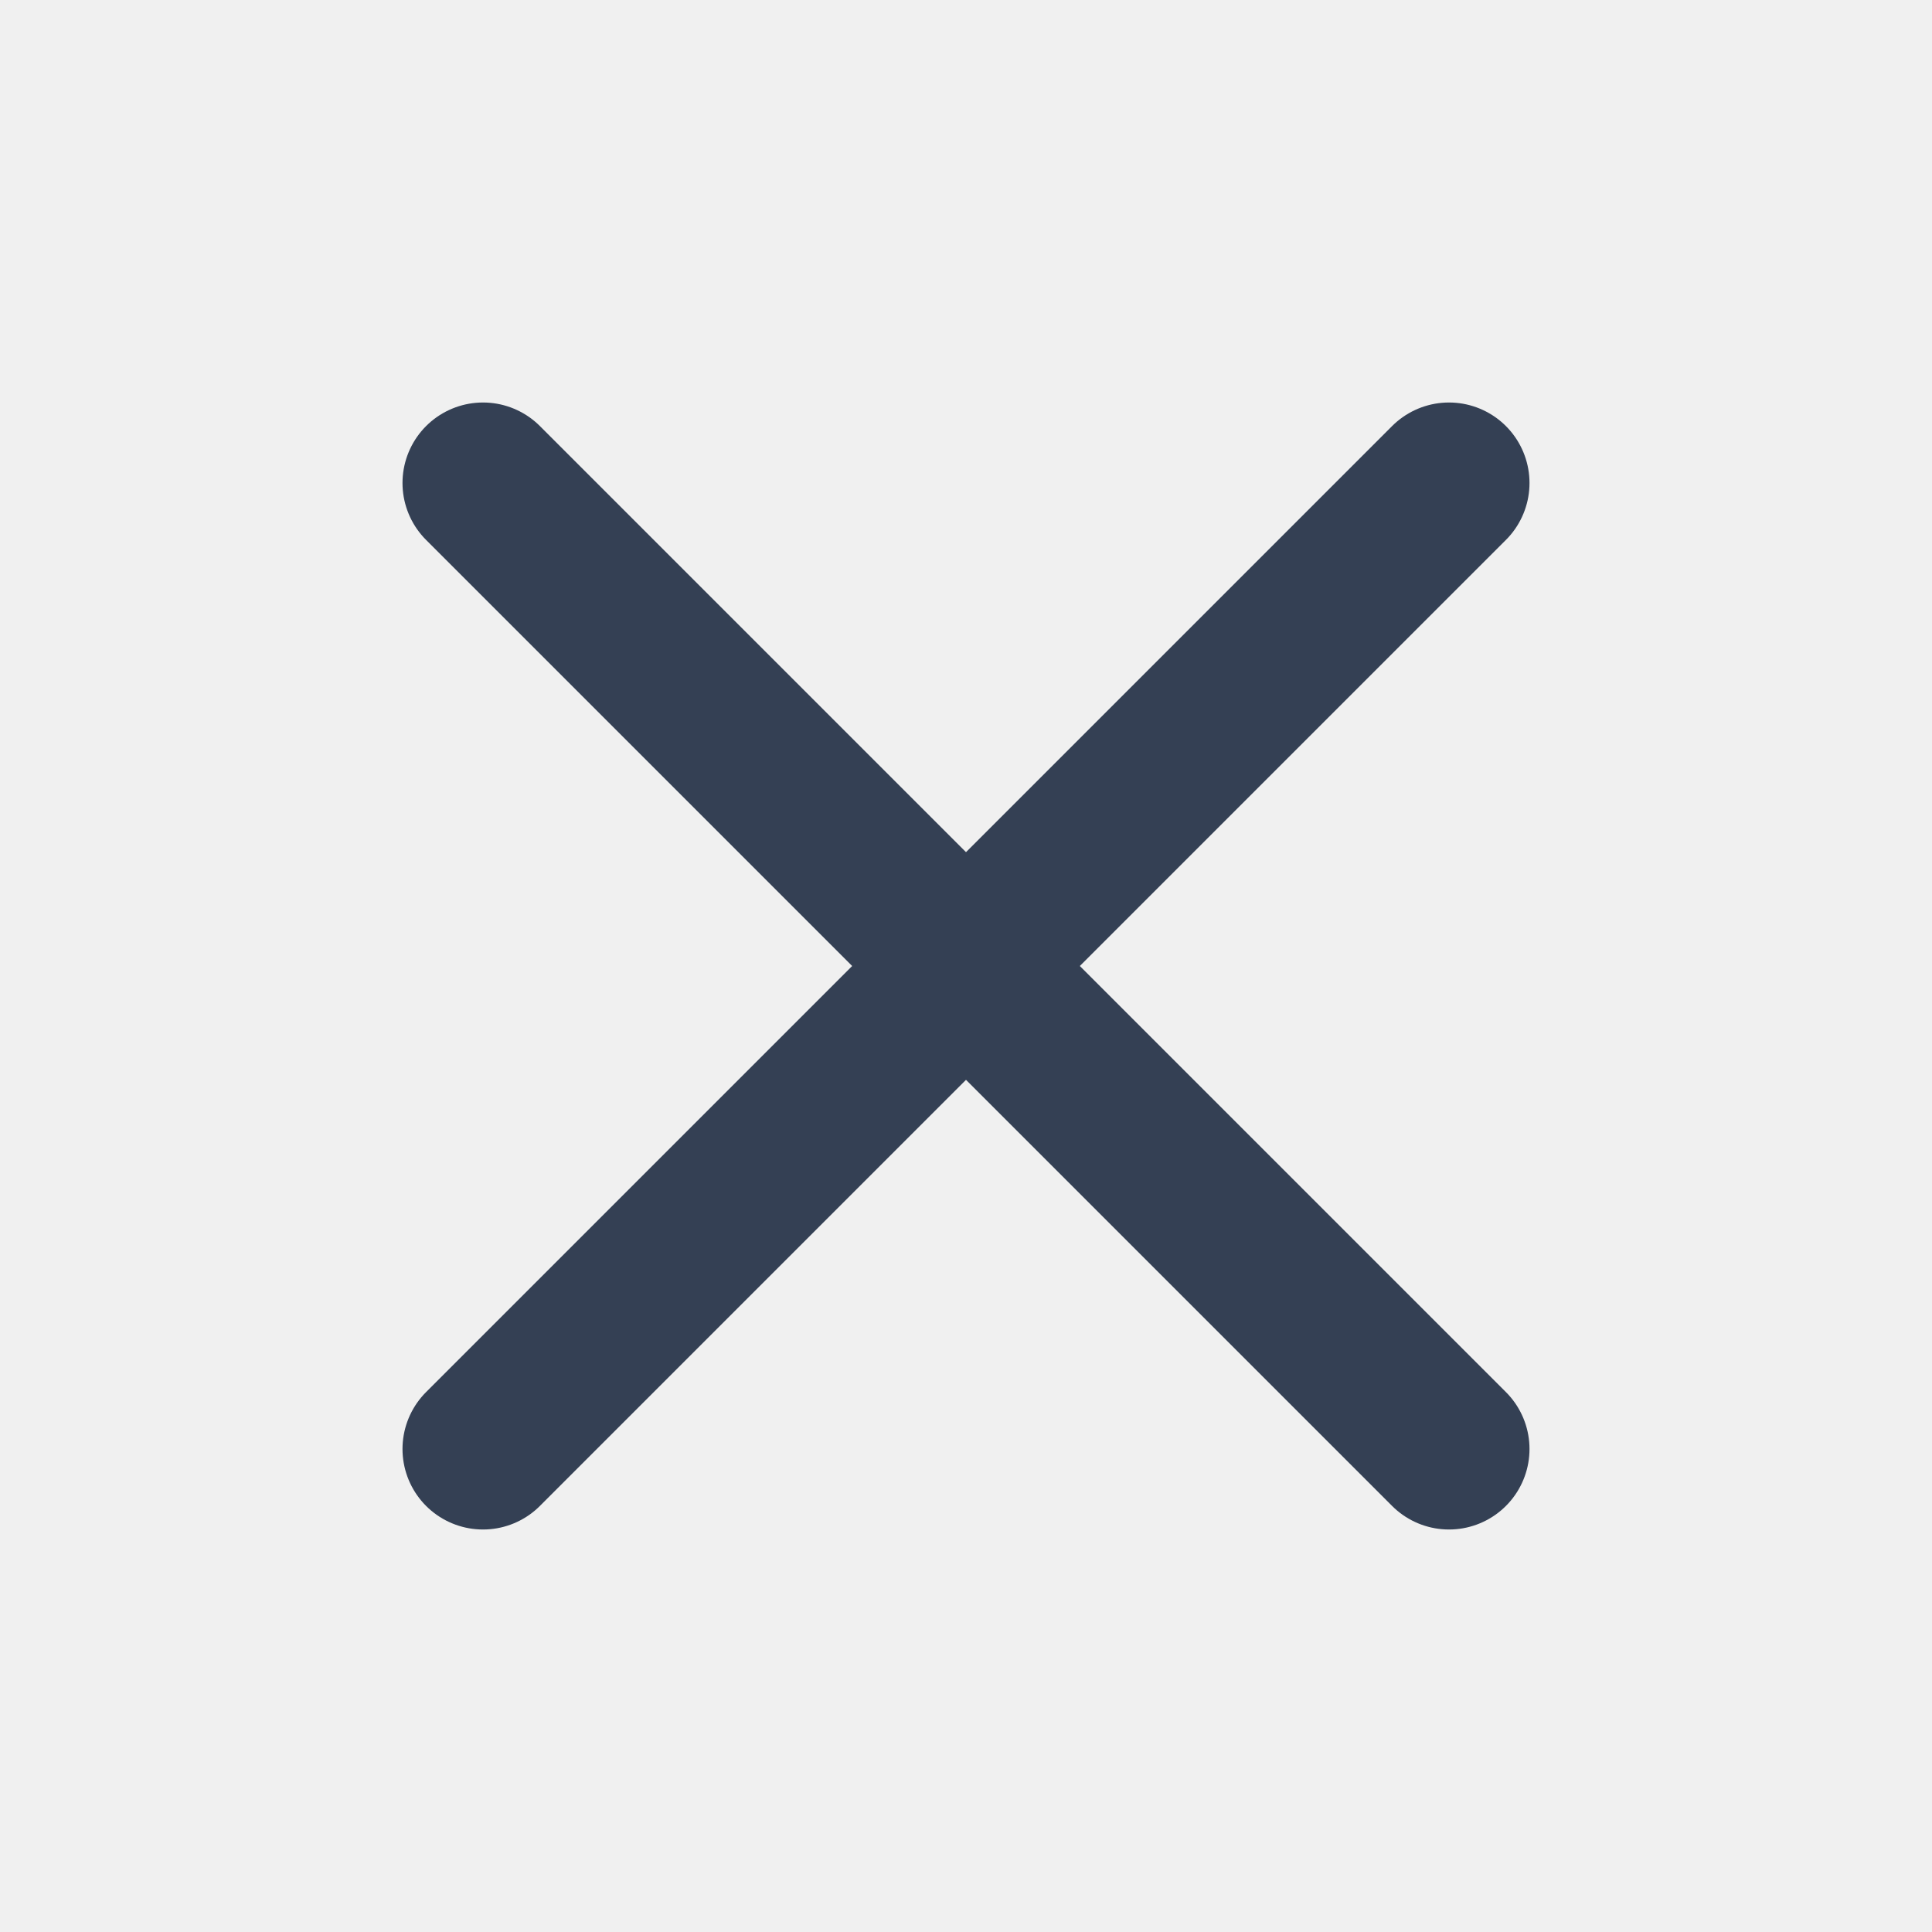
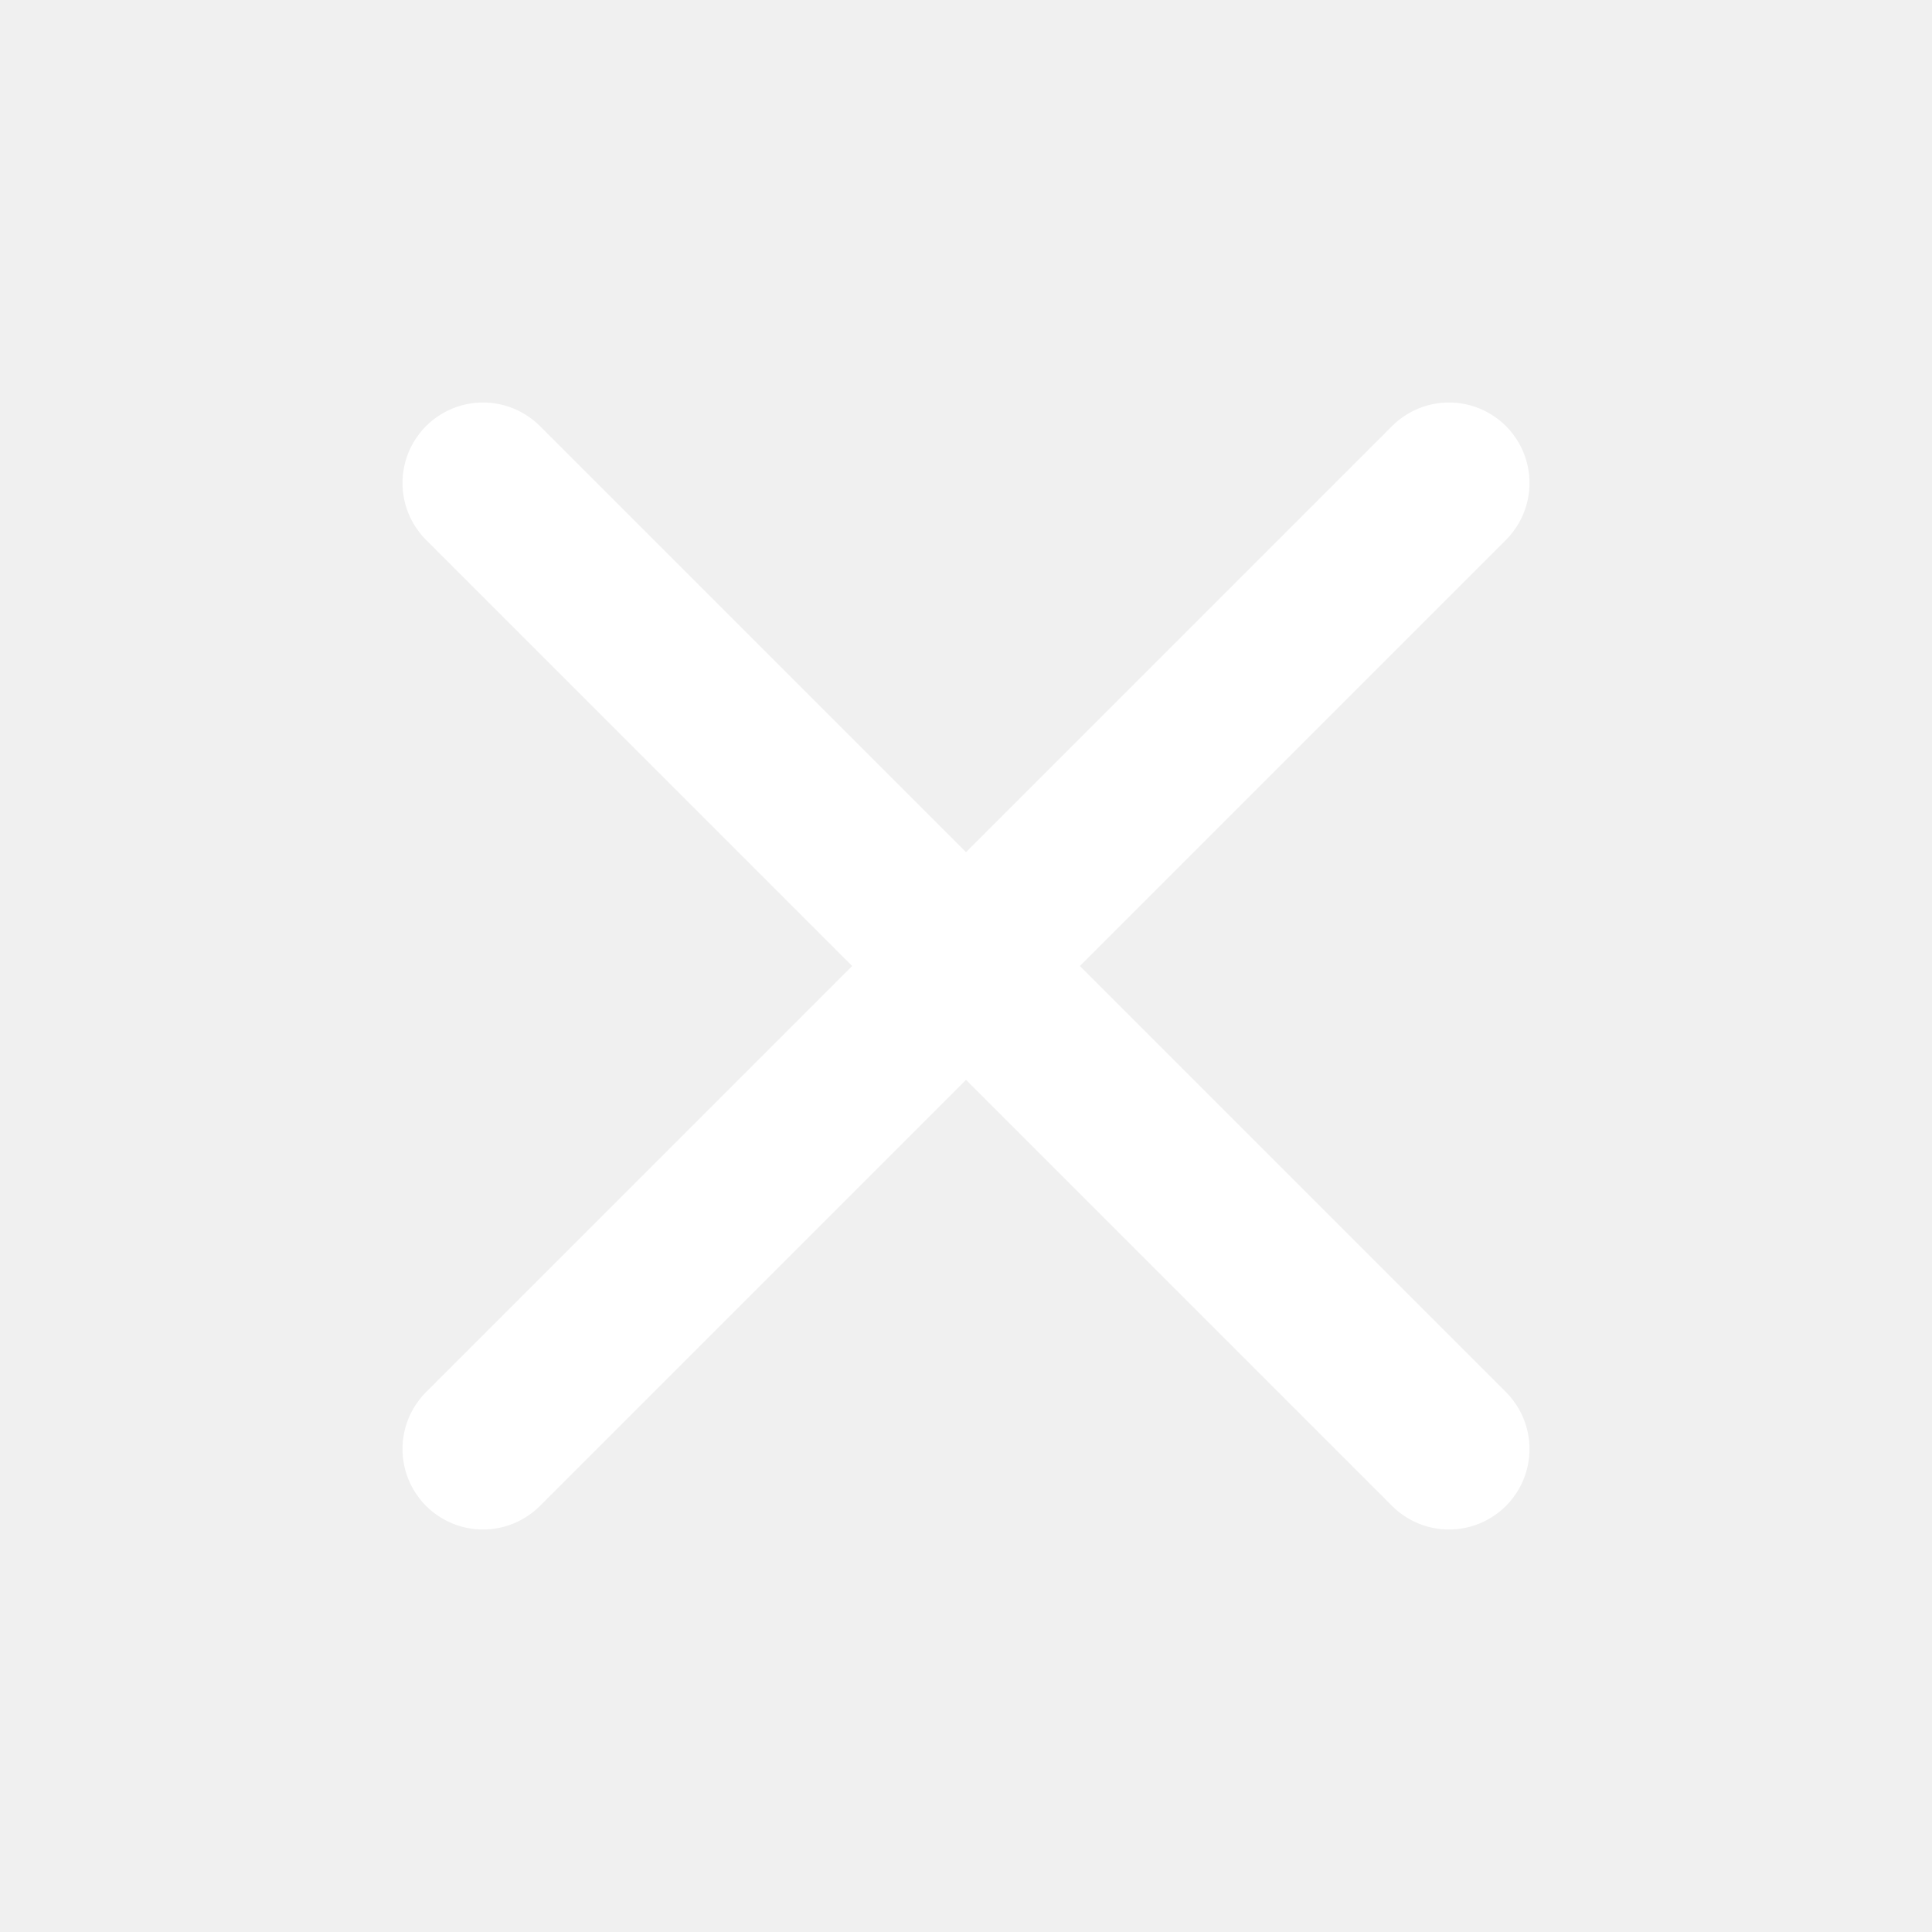
- <svg xmlns="http://www.w3.org/2000/svg" width="24" height="24" viewBox="0 0 24 24" fill="none">
-   <path d="M18 6L6 18M6 6L18 18" stroke="#344054" stroke-width="2" stroke-linecap="round" stroke-linejoin="round" />
+ <svg xmlns="http://www.w3.org/2000/svg" width="24" height="24" viewBox="0 0 24 24" fill="white">
+   <path d="M18 6L6 18M6 6L18 18" stroke="white" stroke-width="2" stroke-linecap="round" stroke-linejoin="round" />
</svg>
